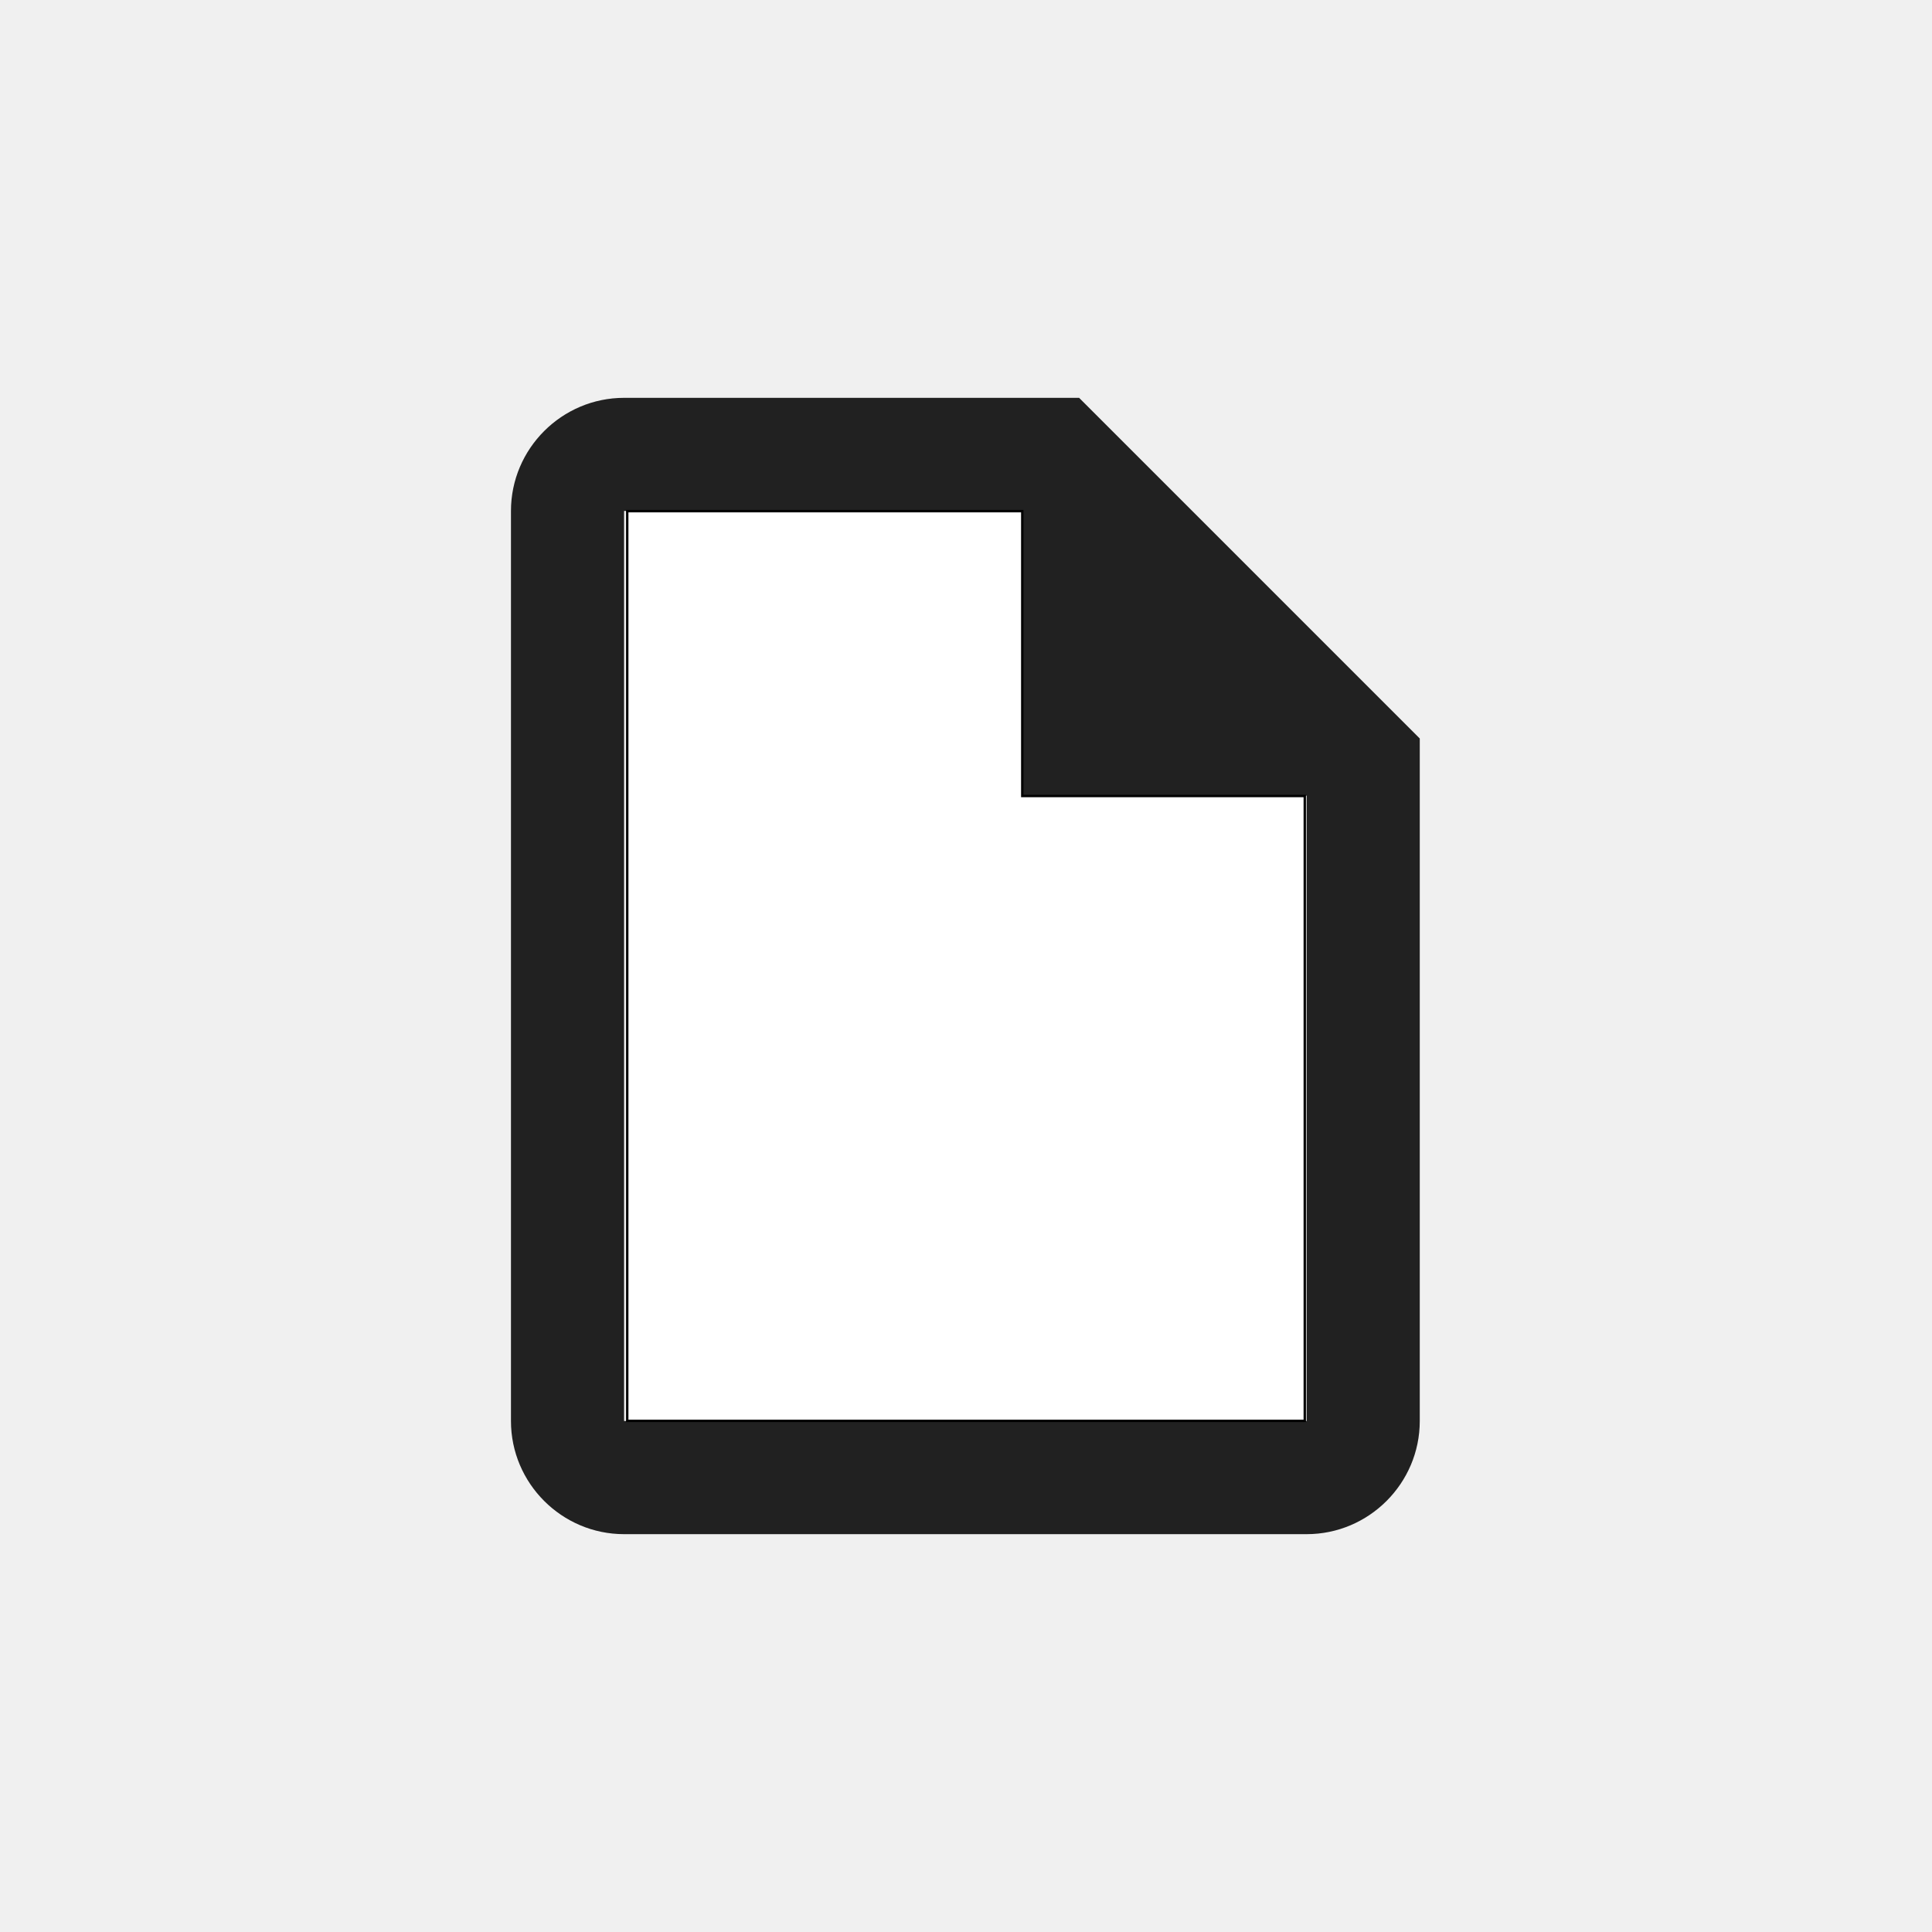
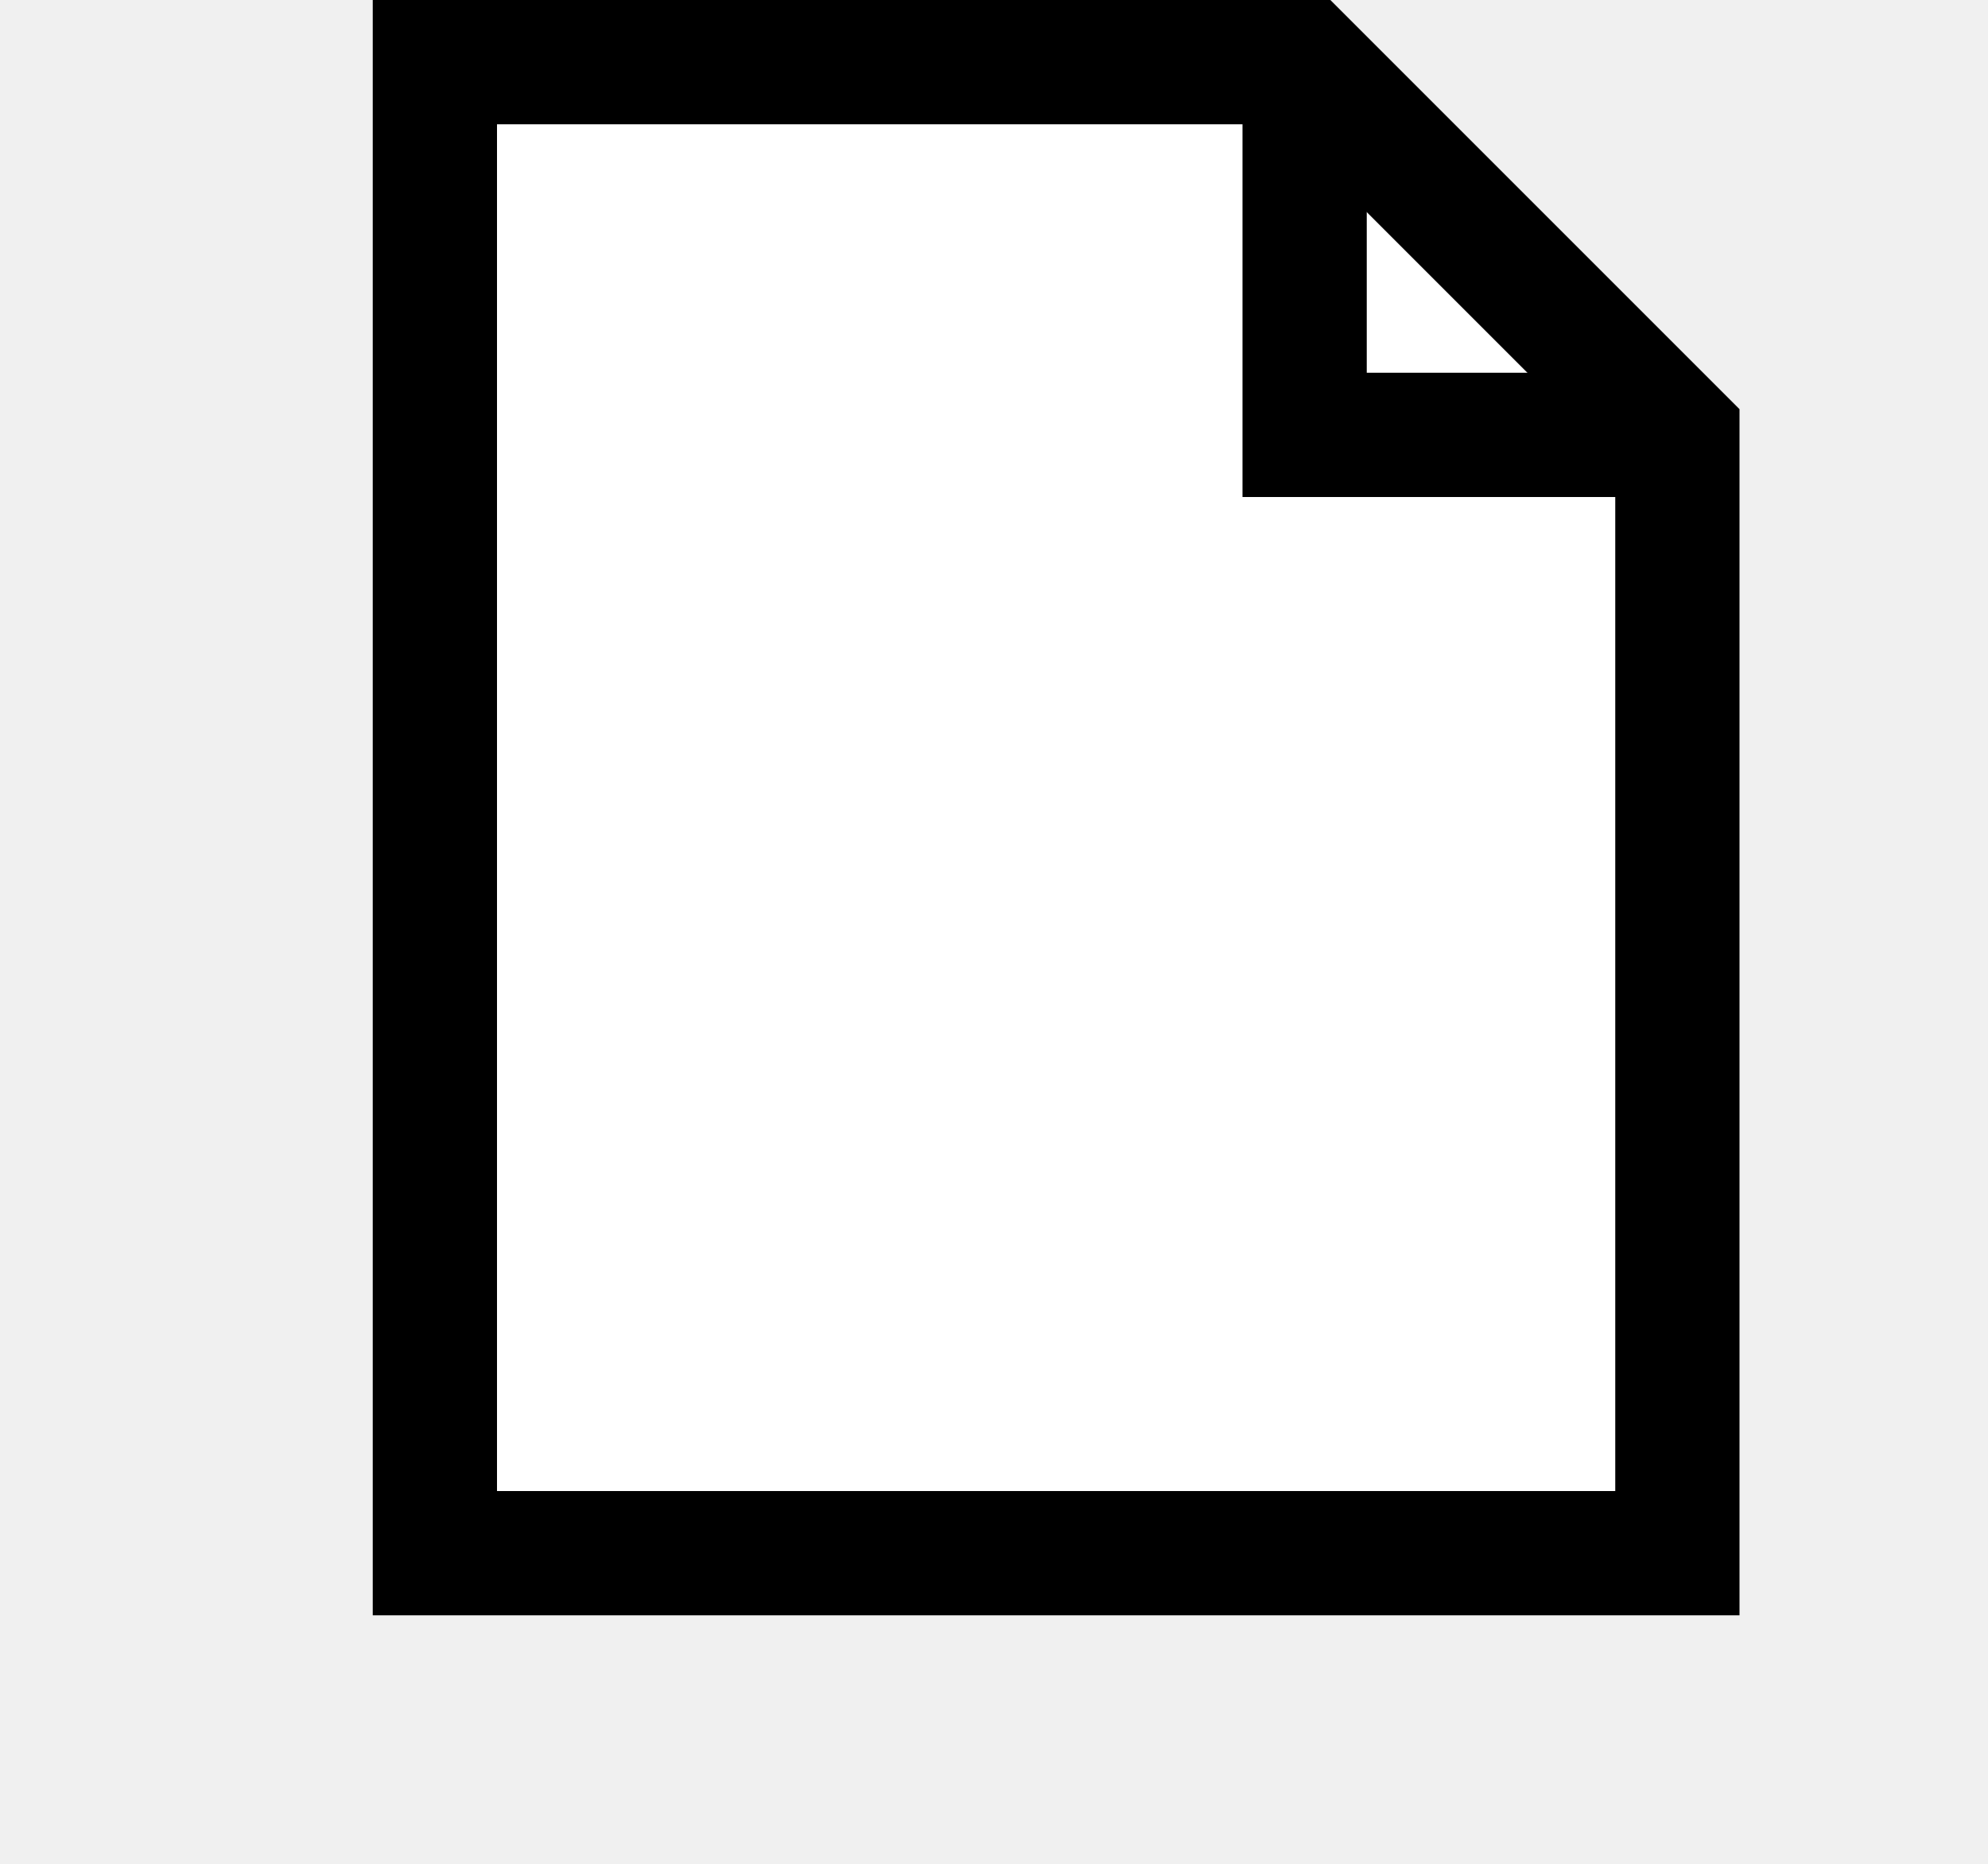
- <svg xmlns="http://www.w3.org/2000/svg" class="cf-icon-svg" width="64" height="64" fill="#000000" version="1.1" viewBox="-5.5 0 1.52 1.52" xml:space="preserve">
-   <g id="invisible_box" transform="matrix(.025235 0 0 .025235 -5.32963 .1703701)" data-name="invisible box">
-     <rect width="48" height="48" fill="none" />
-   </g>
-   <path d="m-4.651 0.313h-0.358c-0.049 0-0.089 0.04-0.089 0.089v0.716c0 0.049 0.04 0.089 0.089 0.089h0.537c0.049 0 0.089-0.04 0.089-0.089v-0.537zm0.179 0.805h-0.537v-0.716h0.313v0.224h0.224z" fill="#212121" stroke-width=".045" />
-   <path transform="matrix(.02375 0 0 .02375 -5.5 0)" d="m20.778 32v-15.068h13.086v9.437h9.358v20.699h-22.444z" fill="#fff" stroke="#000" stroke-width=".079" style="paint-order:normal" />
+ <svg xmlns="http://www.w3.org/2000/svg" width="16" height="15" viewBox="0 0 16 15">
+   <path d="M3.5,0.5 H10.5 L13.5,3.5 V12.5 H3.5 Z" fill="#fff" stroke="#000" stroke-width="1" stroke-linejoin="miter" />
+   <path d="M10.5,0.5 V3.5 H13.5" fill="none" stroke="#000" stroke-width="1" />
</svg>
